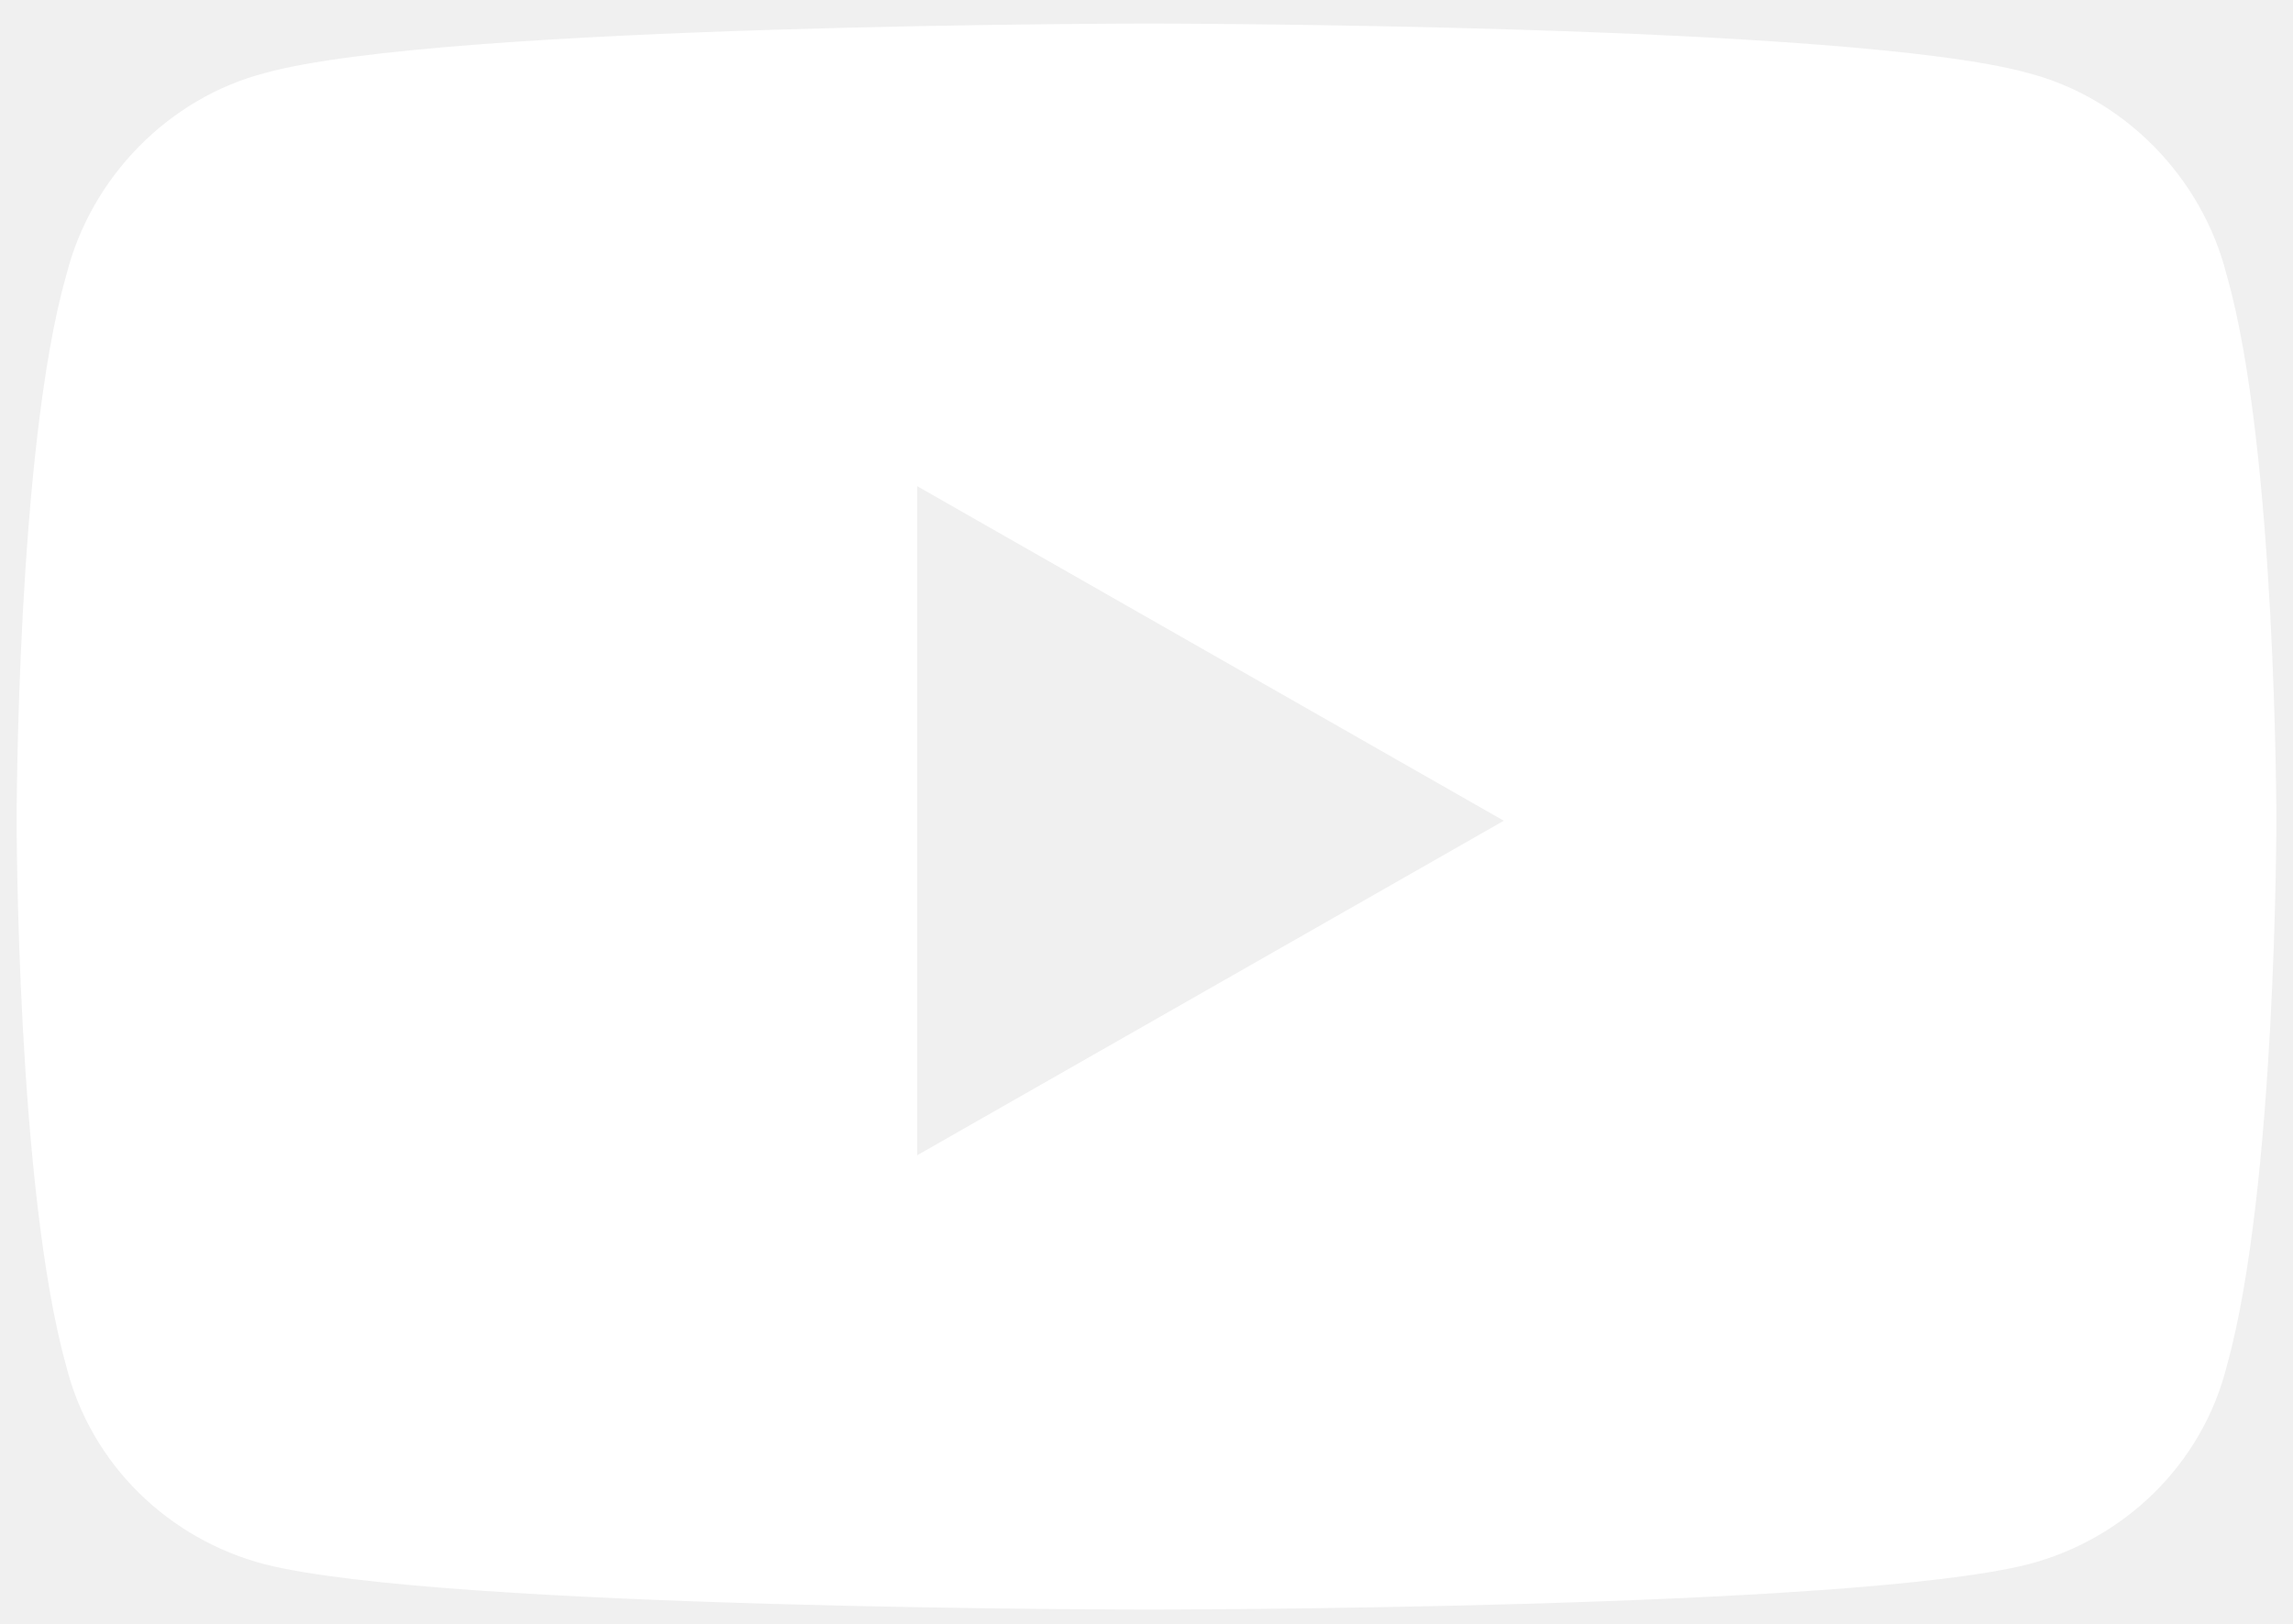
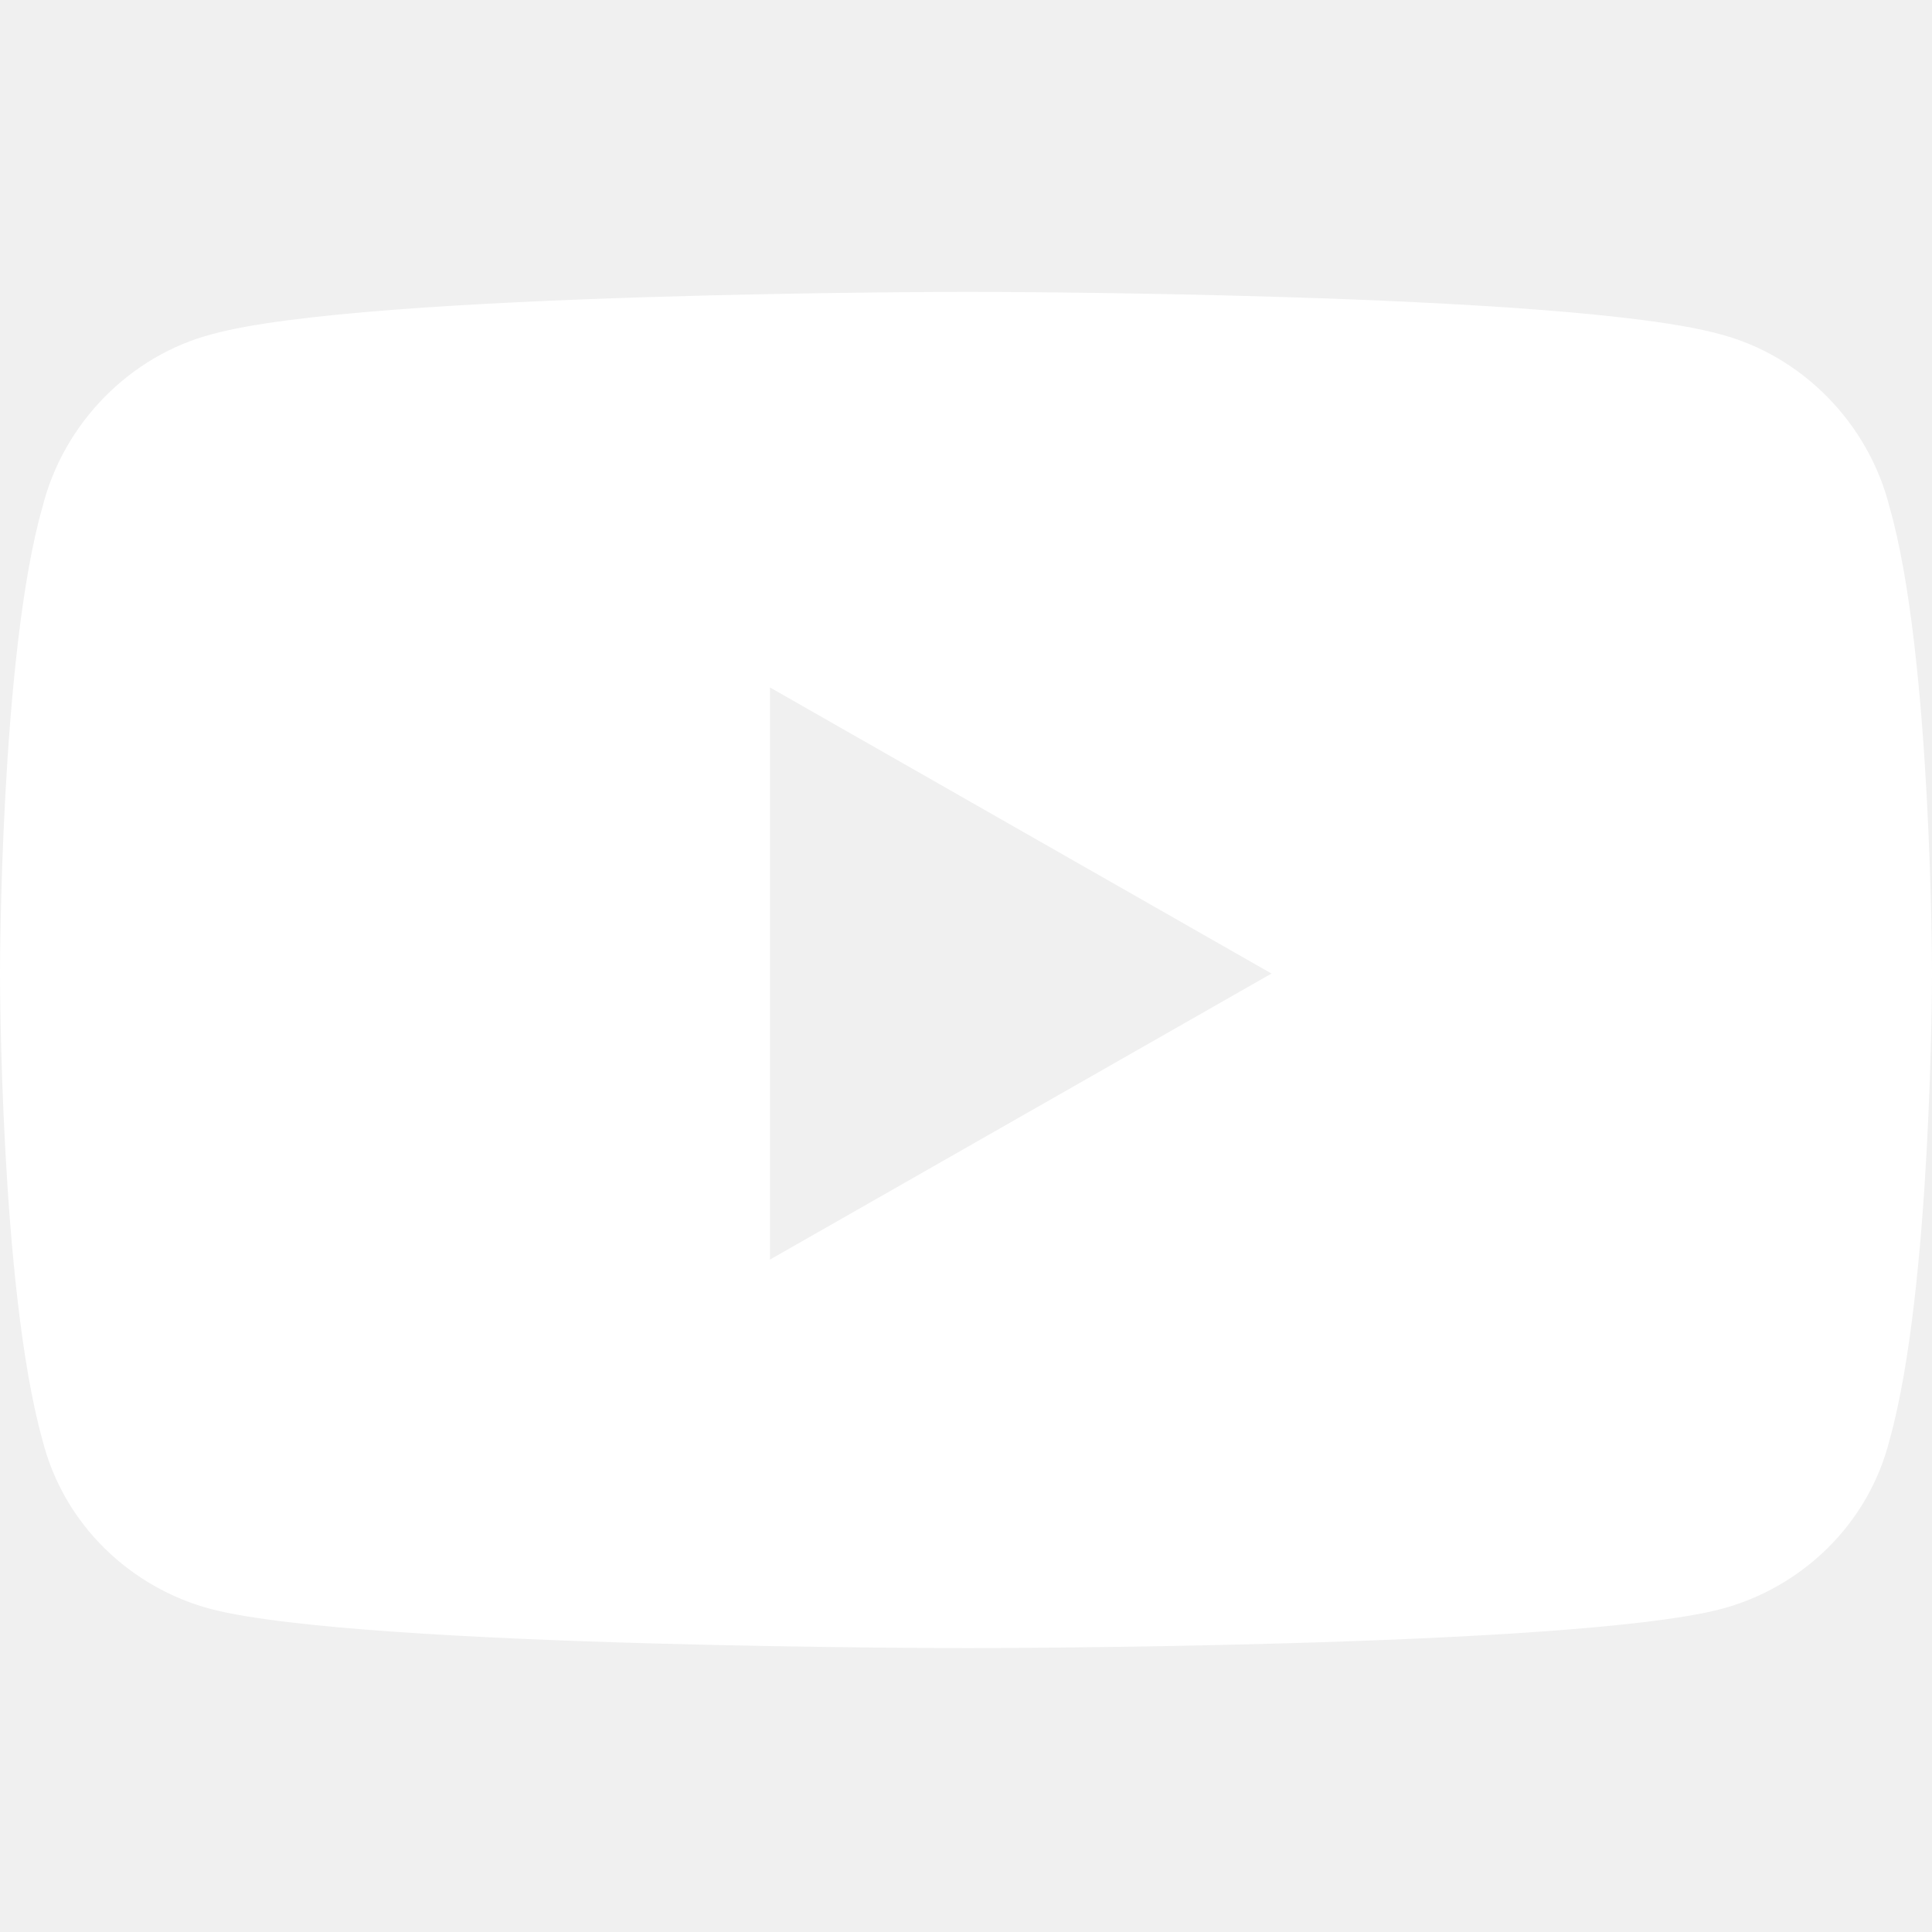
- <svg xmlns="http://www.w3.org/2000/svg" width="24" height="17" viewBox="0 0 32 23" fill="none">
+ <svg xmlns="http://www.w3.org/2000/svg" width="16" height="16" viewBox="0 0 32 23" fill="none">
  <path d="M31.298 3.903C32 6.36 32 11.625 32 11.625C32 11.625 32 16.831 31.298 19.347C30.947 20.751 29.835 21.804 28.49 22.155C25.974 22.798 16.029 22.798 16.029 22.798C16.029 22.798 6.026 22.798 3.51 22.155C2.165 21.804 1.053 20.751 0.702 19.347C0 16.831 0 11.625 0 11.625C0 11.625 0 6.36 0.702 3.903C1.053 2.499 2.165 1.387 3.51 1.036C6.026 0.334 16.029 0.334 16.029 0.334C16.029 0.334 25.974 0.334 28.49 1.036C29.835 1.387 30.947 2.499 31.298 3.903ZM12.753 16.363L21.06 11.625L12.753 6.886V16.363Z" fill="white" />
</svg>
